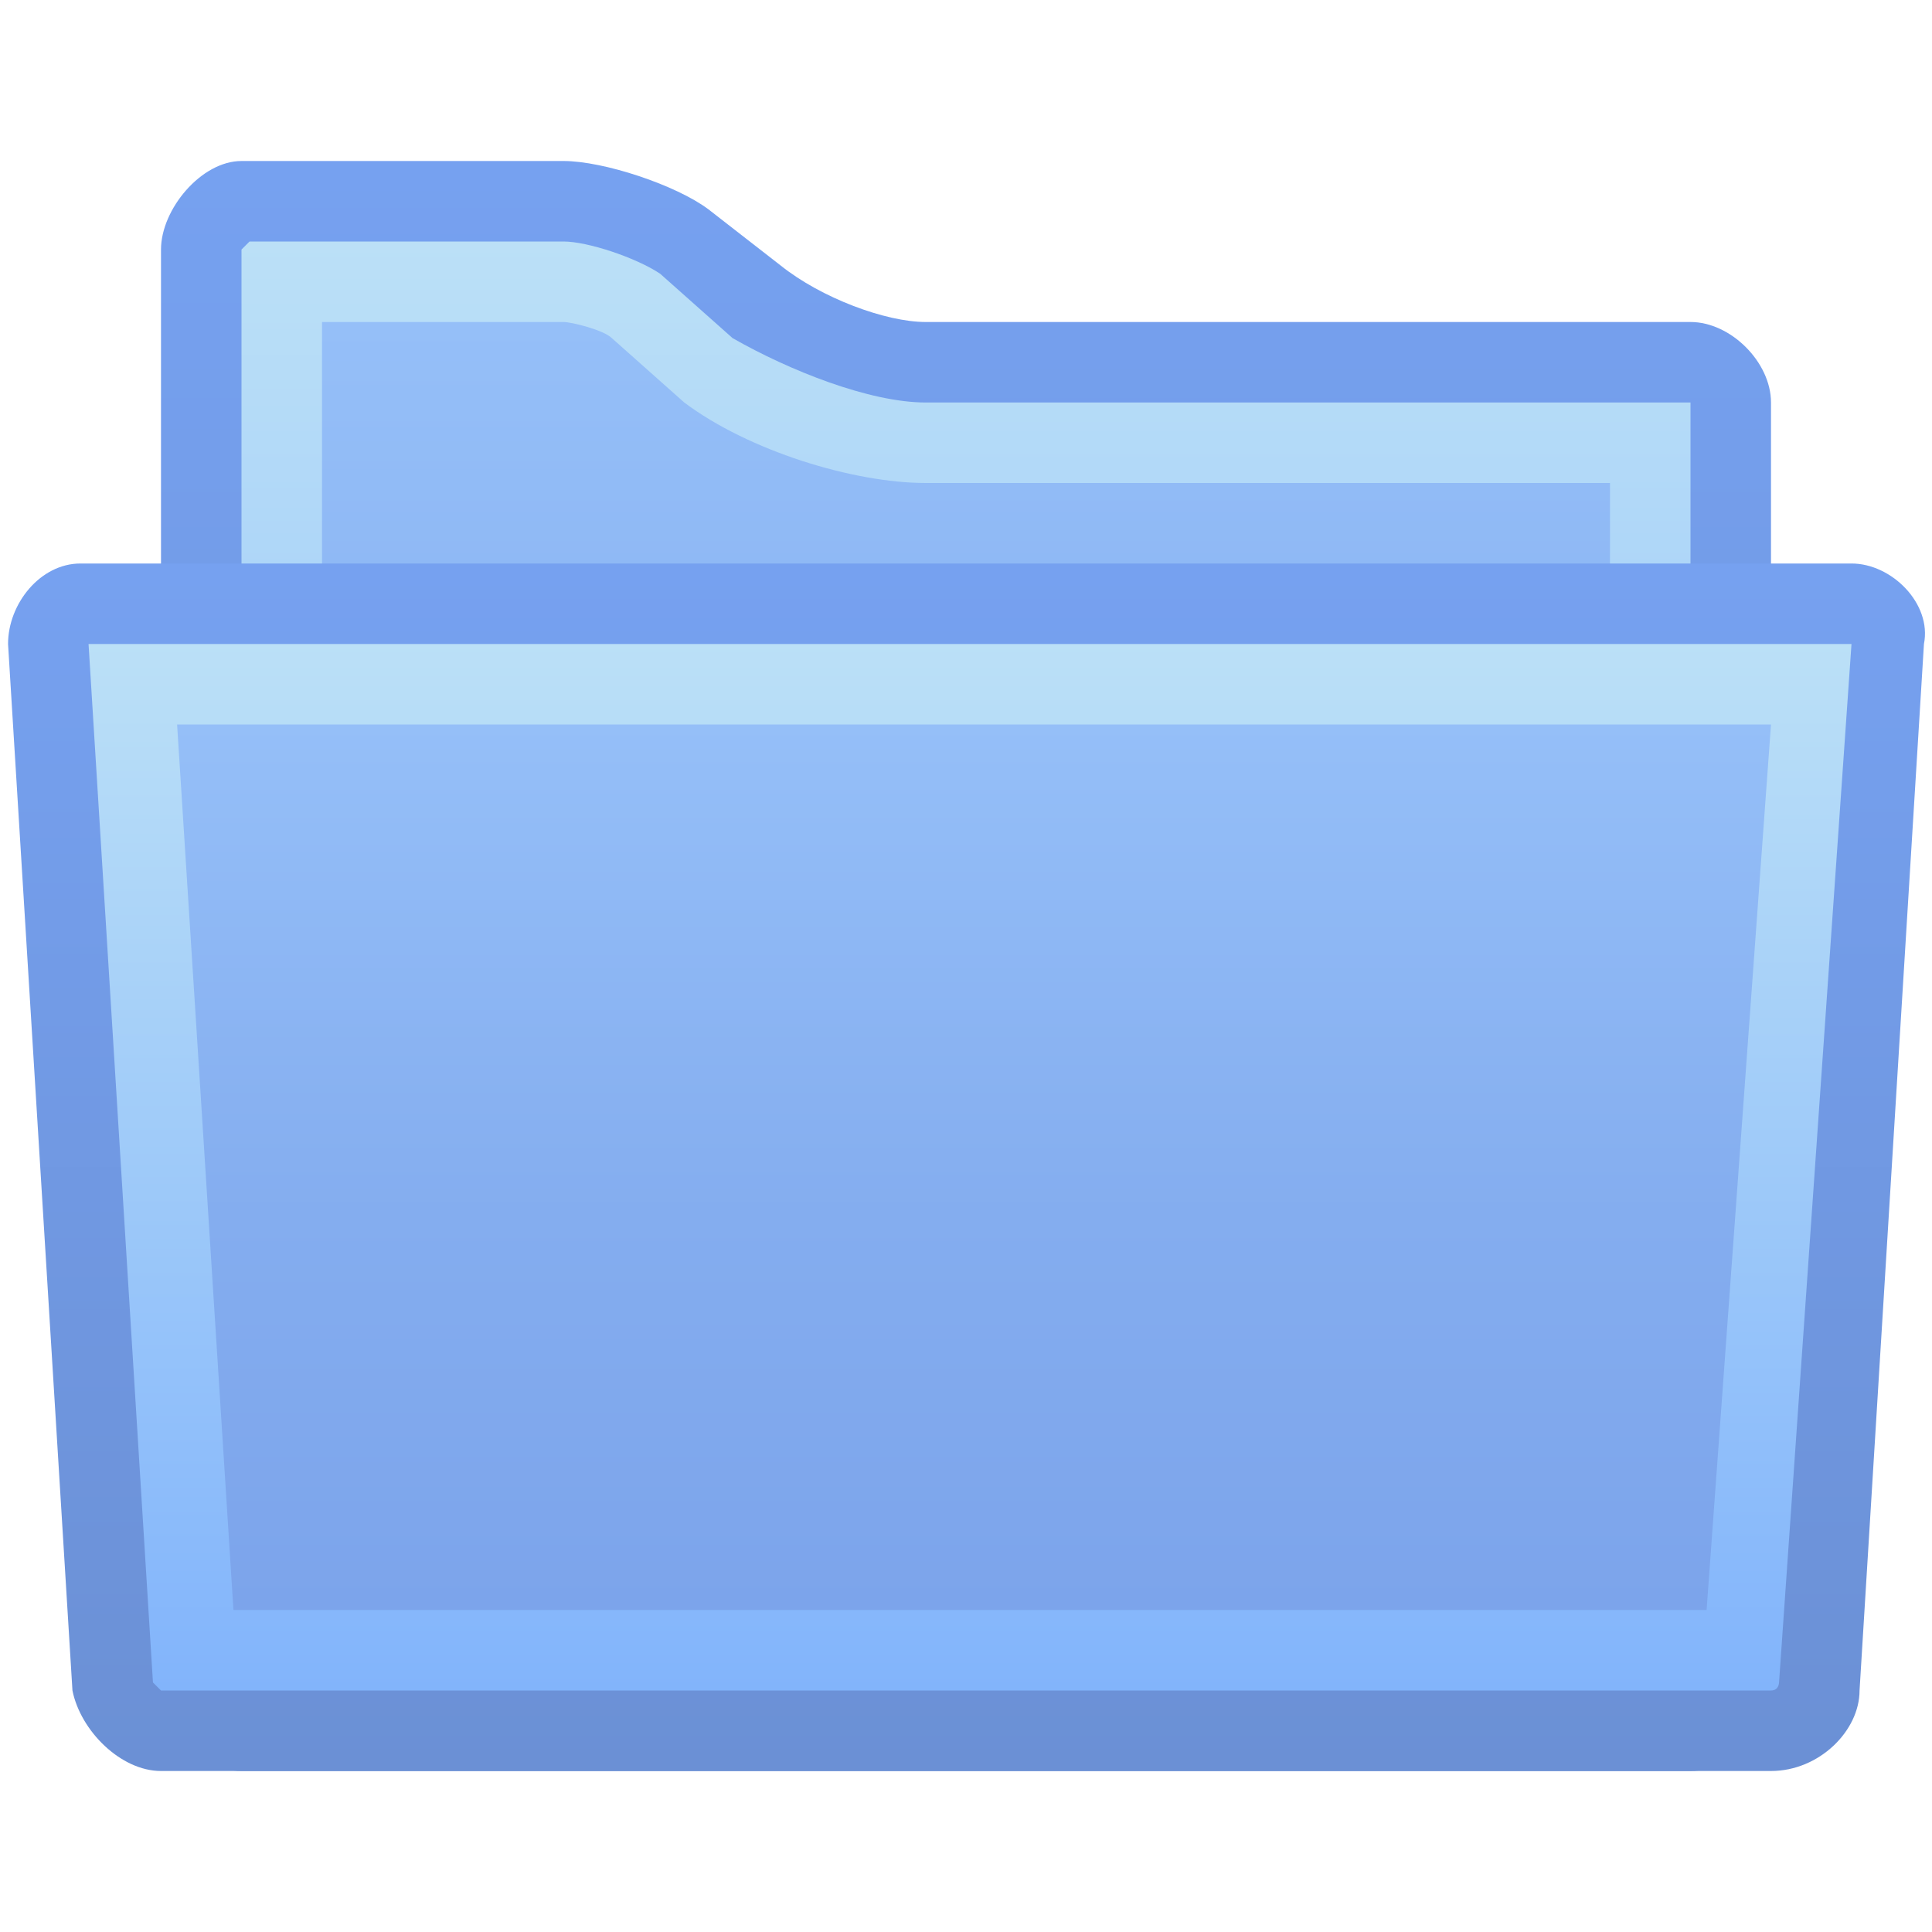
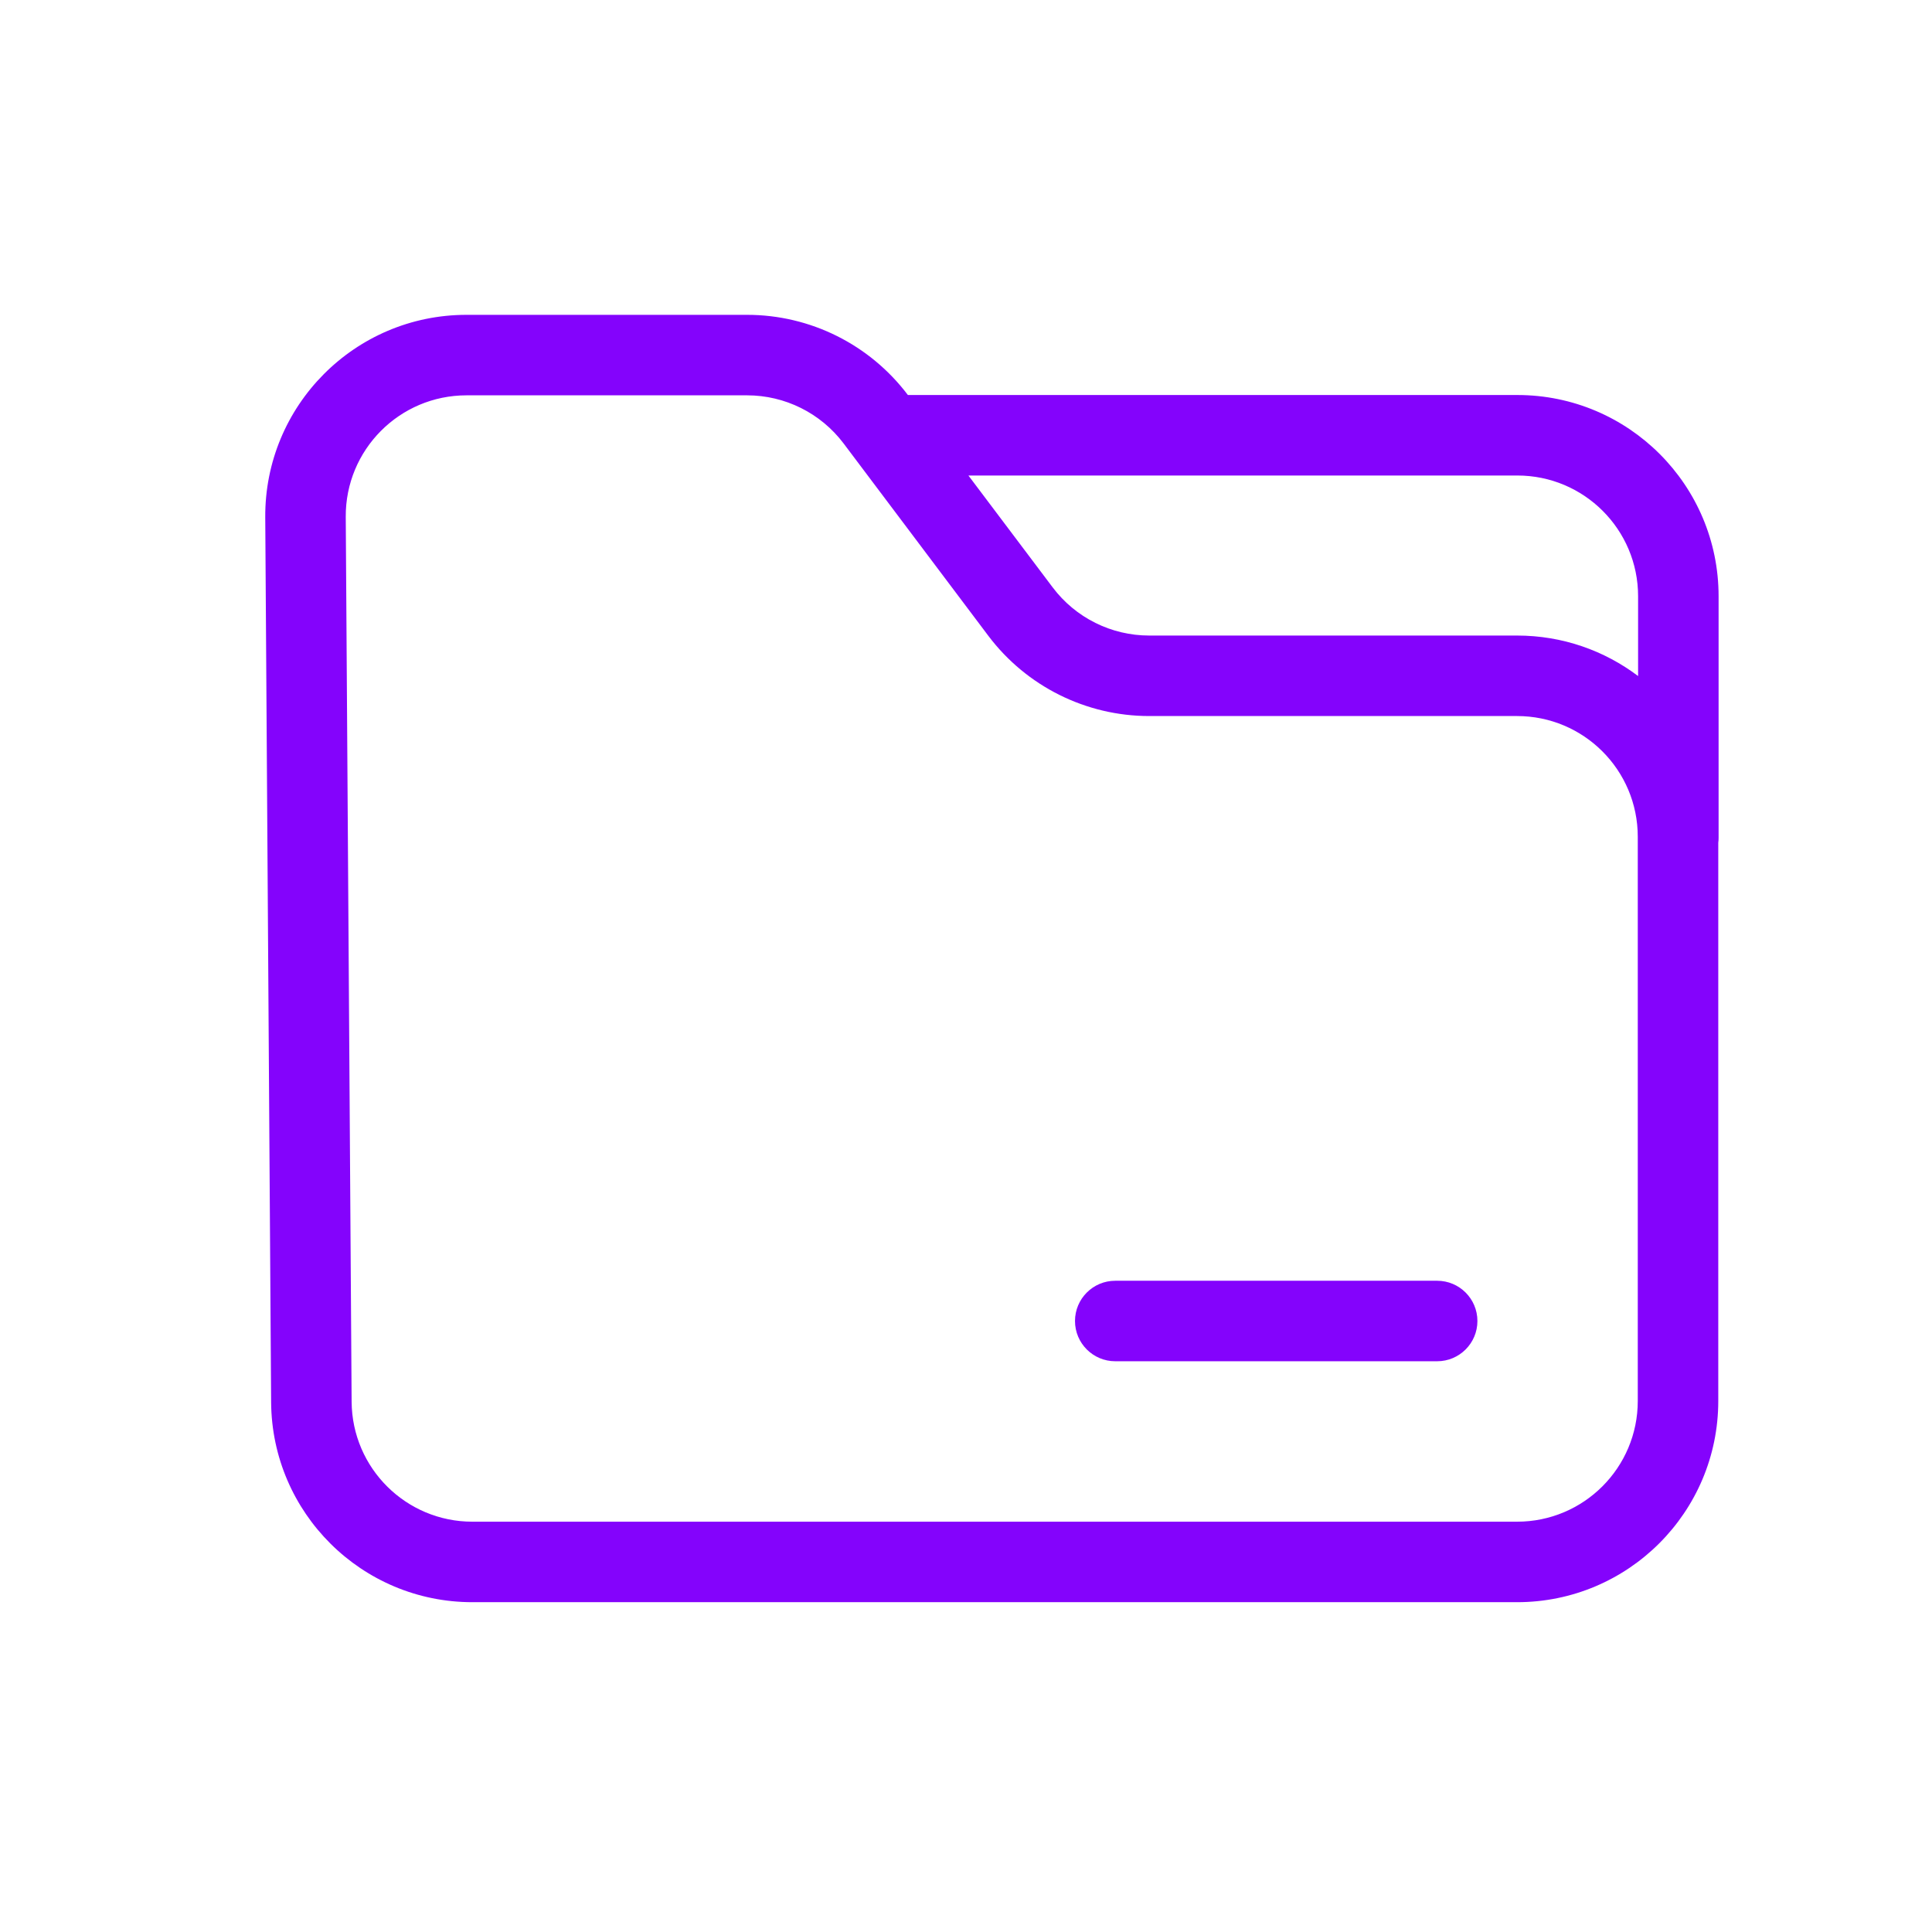
- <svg xmlns="http://www.w3.org/2000/svg" version="1.1" x="0px" y="0px" width="24px" height="24px" viewBox="-0.1 -2 24 24" style="overflow:visible;enable-background:new -0.1 -2 24 24;" xml:space="preserve" preserveAspectRatio="xMinYMid meet">
-   <defs>
- </defs>
-   <linearGradient id="SVGID_1_" gradientUnits="userSpaceOnUse" x1="11.935" y1="0" x2="11.935" y2="20">
-     <stop offset="0" style="stop-color:#76A1F0" />
-     <stop offset="1" style="stop-color:#6B90D5" />
-   </linearGradient>
-   <path style="fill:url(#SVGID_1_);" d="M21.9,19c0,0.5-0.5,1-1,1h-18c-0.5,0-1-0.5-1-1V1.1c0-0.5,0.5-1.1,1-1.1h4  c0.5,0,1.4,0.3,1.8,0.6l0.9,0.7C10.1,1.7,10.9,2,11.4,2l9.5,0c0.5,0,1,0.5,1,1V19z" />
-   <linearGradient id="SVGID_2_" gradientUnits="userSpaceOnUse" x1="11.935" y1="0.989" x2="11.935" y2="19">
-     <stop offset="0" style="stop-color:#BBE0F7" />
-     <stop offset="1" style="stop-color:#82B4FB" />
-   </linearGradient>
-   <path style="fill:url(#SVGID_2_);" d="M2.9,19V1.1C2.9,1.1,3,1,3,1l3.9,0c0.3,0,0.9,0.2,1.2,0.4L9,2.2C9.7,2.6,10.7,3,11.4,3l9.5,0  v16H2.9z" />
-   <linearGradient id="SVGID_3_" gradientUnits="userSpaceOnUse" x1="11.935" y1="1.992" x2="11.935" y2="18">
-     <stop offset="0" style="stop-color:#95BFF8" />
-     <stop offset="0.557" style="stop-color:#84ADEF" />
-     <stop offset="1" style="stop-color:#7CA4EB" />
-   </linearGradient>
-   <path style="fill:url(#SVGID_3_);" d="M3.9,18V2l3,0C7,2,7.4,2.1,7.5,2.2L8.4,3c0.8,0.6,2.1,1,3,1l8.5,0v14H3.9z" />
-   <linearGradient id="SVGID_4_" gradientUnits="userSpaceOnUse" x1="11.936" y1="5" x2="11.936" y2="20">
-     <stop offset="0" style="stop-color:#76A1F0" />
-     <stop offset="1" style="stop-color:#6B90D5" />
-   </linearGradient>
-   <path style="fill:url(#SVGID_4_);" d="M23,19c0,0.5-0.5,1-1.1,1h-20c-0.5,0-1-0.5-1.1-1L0,6c0-0.5,0.4-1,0.9-1h22c0.5,0,1,0.5,0.9,1  L23,19z" />
-   <linearGradient id="SVGID_5_" gradientUnits="userSpaceOnUse" x1="11.967" y1="5.954" x2="11.967" y2="19">
-     <stop offset="0" style="stop-color:#BBE0F7" />
-     <stop offset="1" style="stop-color:#82B4FB" />
-   </linearGradient>
-   <path style="fill:url(#SVGID_5_);" d="M1.9,19c0,0-0.1-0.1-0.1-0.1L1,6l21.9,0L22,18.9c0,0,0,0.1-0.1,0.1H1.9z" />
-   <linearGradient id="SVGID_6_" gradientUnits="userSpaceOnUse" x1="11.966" y1="6.957" x2="11.966" y2="18">
-     <stop offset="0" style="stop-color:#95BFF8" />
-     <stop offset="0.557" style="stop-color:#84ADEF" />
-     <stop offset="1" style="stop-color:#7CA4EB" />
-   </linearGradient>
-   <polygon style="fill:url(#SVGID_6_);" points="2.8,18 2.1,7 21.9,7 21.1,18 " />
+ <svg xmlns="http://www.w3.org/2000/svg" width="24" height="24" viewBox="0 0 24 24" fill="none" preserveAspectRatio="xMinYMid meet">
+   <path fill-rule="evenodd" clip-rule="evenodd" d="M5.795 4.911C4.963 4.911 4.29 5.588 4.295 6.421L4.368 17.413C4.374 18.238 5.044 18.903 5.868 18.903L18.845 18.903C19.674 18.903 20.345 18.232 20.345 17.403L20.345 10.395C20.345 9.566 19.674 8.895 18.845 8.895H14.276C13.491 8.895 12.751 8.526 12.278 7.899L10.479 5.508C10.195 5.132 9.752 4.911 9.281 4.911L5.795 4.911ZM3.295 6.427C3.286 5.04 4.408 3.911 5.795 3.911L9.281 3.911C10.066 3.911 10.805 4.28 11.278 4.907H18.849C20.23 4.907 21.349 6.026 21.349 7.407V10.407C21.349 10.428 21.348 10.449 21.345 10.47L21.345 17.403C21.345 18.784 20.226 19.903 18.845 19.903L5.868 19.903C4.494 19.903 3.378 18.794 3.368 17.42L3.295 6.427ZM13.077 7.297L12.03 5.907H18.849C19.677 5.907 20.349 6.578 20.349 7.407V8.398C19.93 8.082 19.41 7.895 18.845 7.895H14.276C13.805 7.895 13.361 7.674 13.077 7.297ZM13.854 15.91C13.578 15.91 13.354 16.134 13.354 16.41C13.354 16.686 13.578 16.91 13.854 16.91H17.853C18.129 16.91 18.353 16.686 18.353 16.41C18.353 16.134 18.129 15.91 17.853 15.91H13.854Z" fill="#8403fc" />
</svg>
